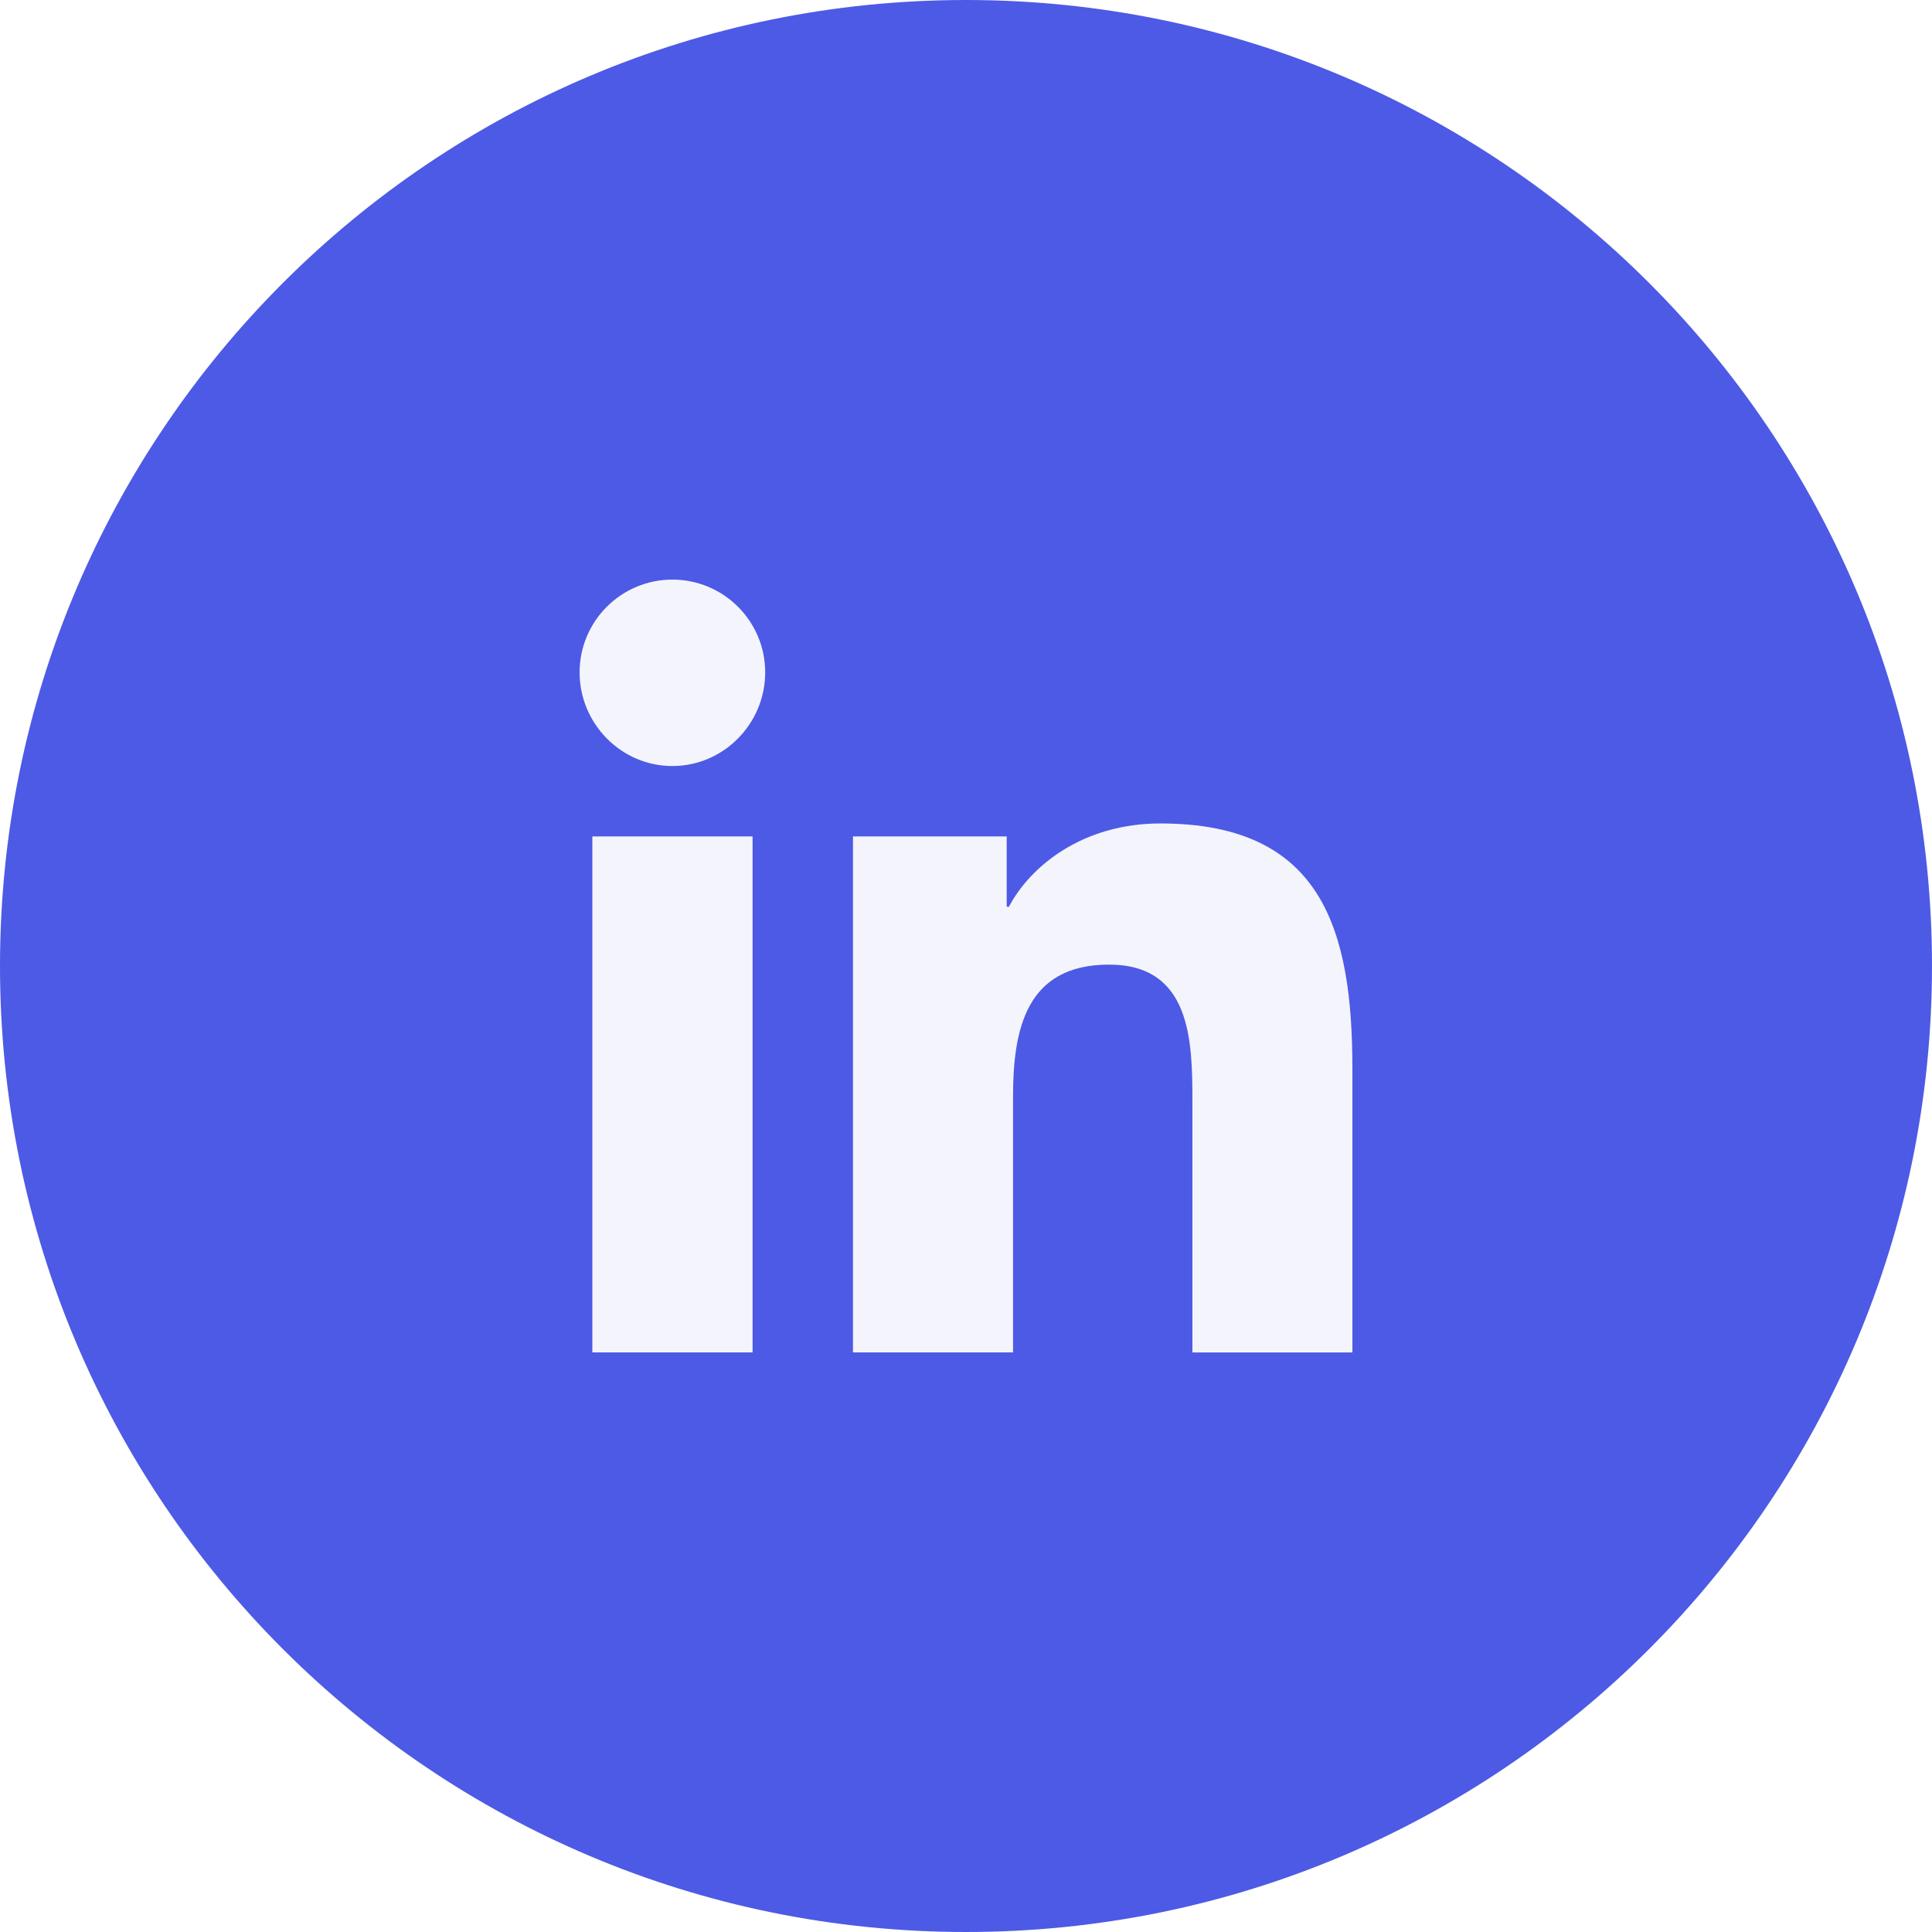
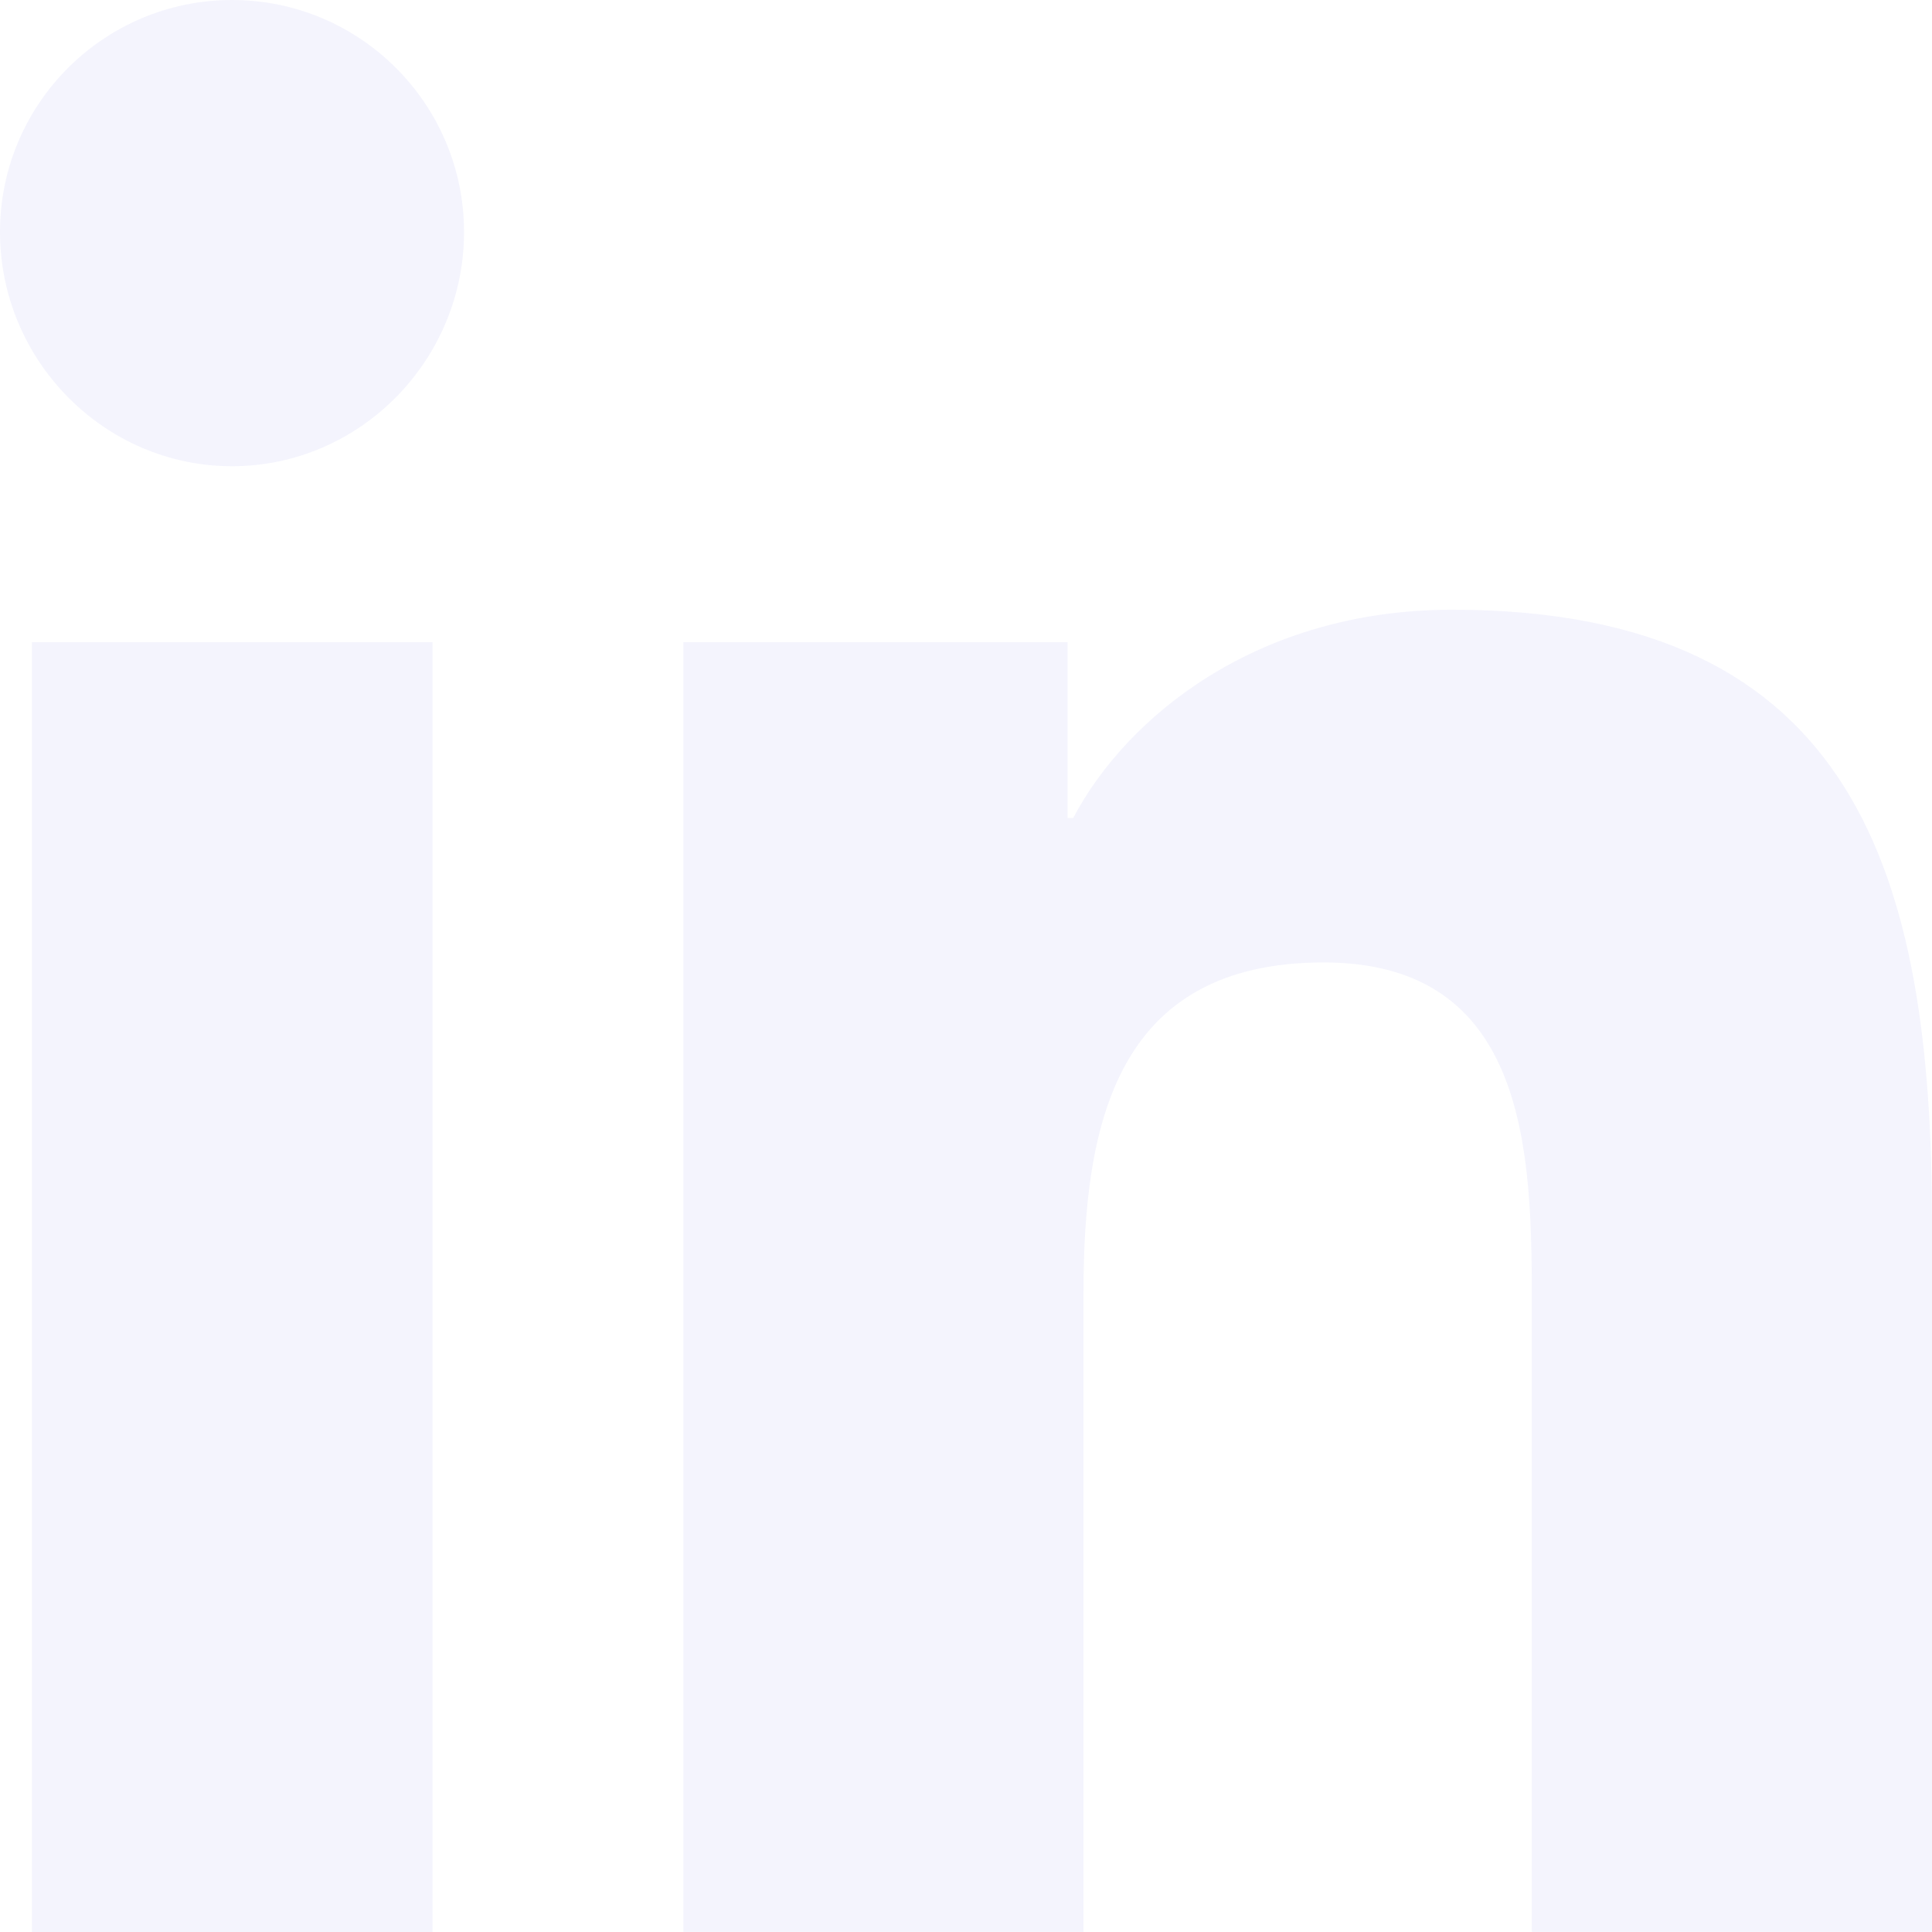
<svg xmlns="http://www.w3.org/2000/svg" version="1.1" width="32" height="32" viewBox="0 0 32 32">
-   <path fill="#4d5ae5" d="M32 16c0 4.418-1.791 8.418-4.686 11.314s-6.895 4.686-11.314 4.686c-4.418 0-8.418-1.791-11.314-4.686s-4.686-6.895-4.686-11.314c0-4.418 1.791-8.418 4.686-11.314s6.895-4.686 11.314-4.686c4.418 0 8.418 1.791 11.314 4.686s4.686 6.895 4.686 11.314z" />
-   <path fill="#f4f4fd" d="M22.397 22.4v-0.001h0.003v-4.694c0-2.297-0.494-4.066-3.179-4.066-1.291 0-2.157 0.708-2.51 1.38h-0.037v-1.165h-2.546v8.546h2.651v-4.231c0-1.114 0.211-2.192 1.591-2.192 1.36 0 1.38 1.272 1.38 2.263v4.161h2.648zM9.811 13.854h2.654v8.546h-2.654v-8.546zM11.137 9.6c-0.849 0-1.537 0.689-1.537 1.537s0.688 1.551 1.537 1.551 1.537-0.703 1.537-1.551c0-0.849-0.689-1.537-1.537-1.537z" />
+   <path fill="#f4f4fd" d="M31.992 32v-0.001h0.008v-11.736c0-5.741-1.236-10.164-7.948-10.164-3.227 0-5.392 1.771-6.276 3.449h-0.093v-2.913h-6.364v21.364h6.627v-10.579c0-2.785 0.528-5.479 3.977-5.479 3.399 0 3.449 3.179 3.449 5.657v10.401h6.62z" />
+   <path fill="#f4f4fd" d="M0.528 10.636h6.635v21.364h-6.635v-21.364z" />
+   <path fill="#f4f4fd" d="M3.843-0c-2.121 0-3.843 1.721-3.843 3.843s1.721 3.879 3.843 3.879c2.121 0 3.843-1.757 3.843-3.879-0.001-2.121-1.723-3.843-3.843-3.843v0z" />
</svg>
